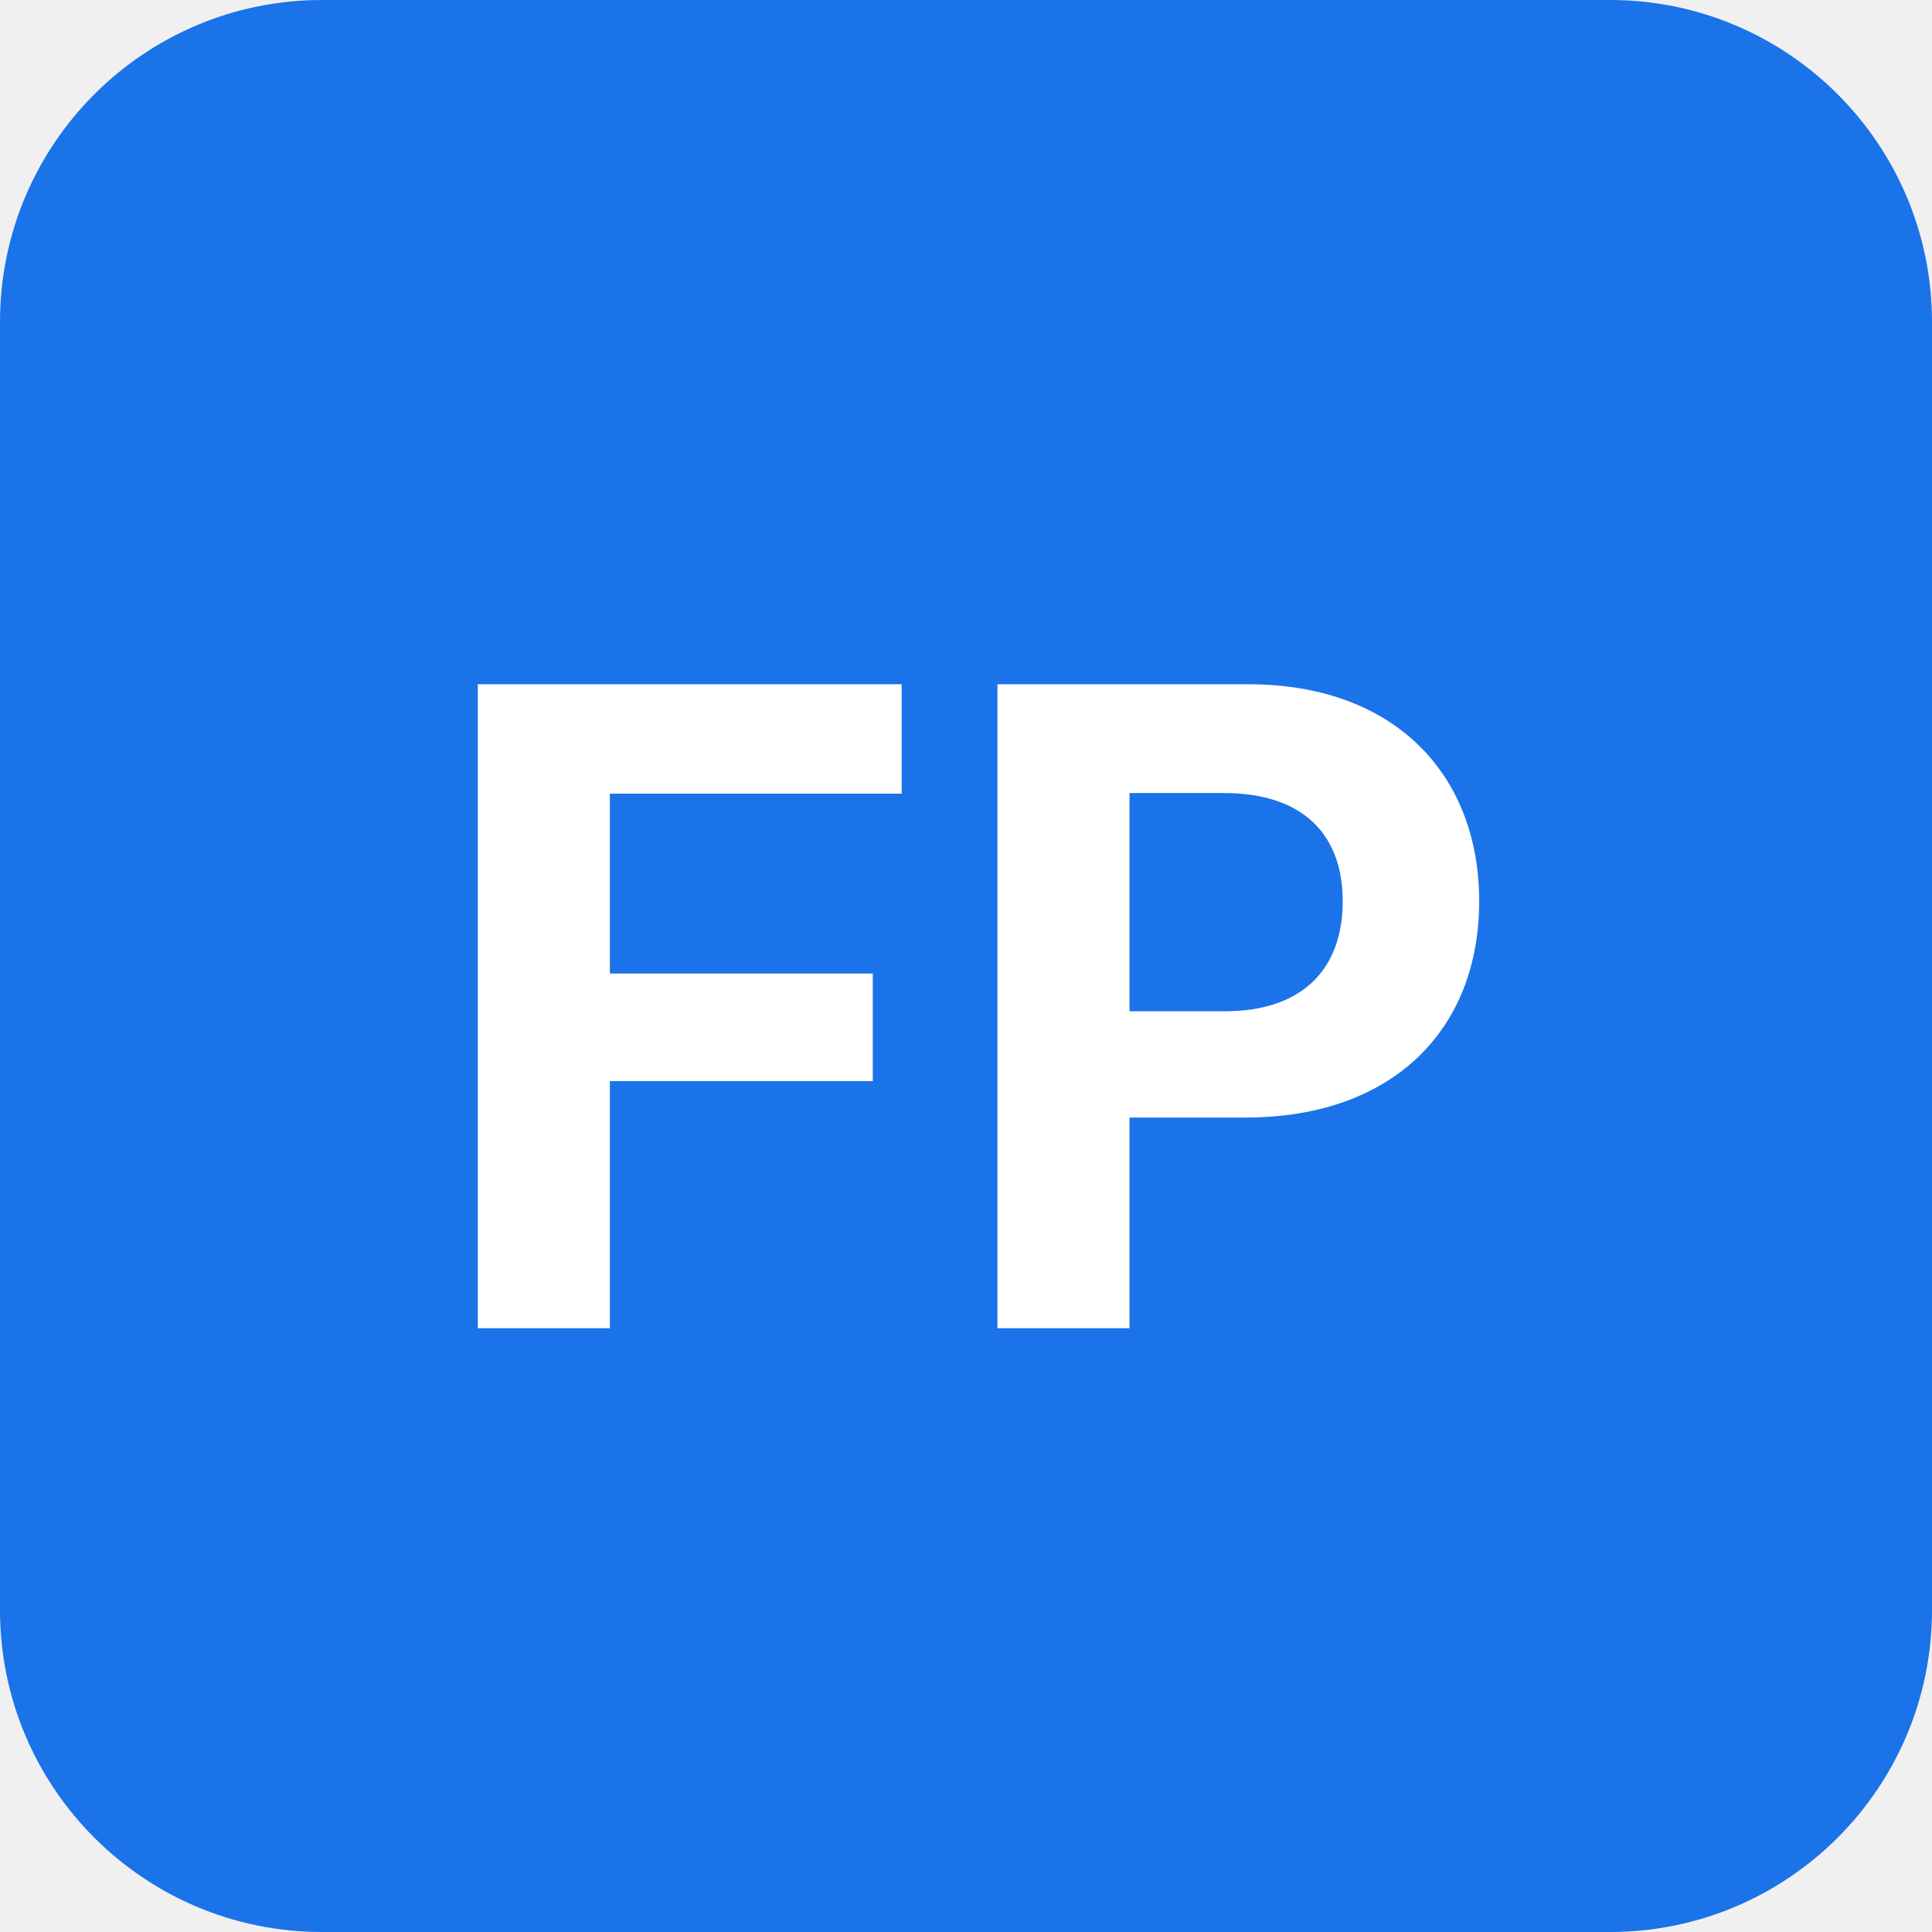
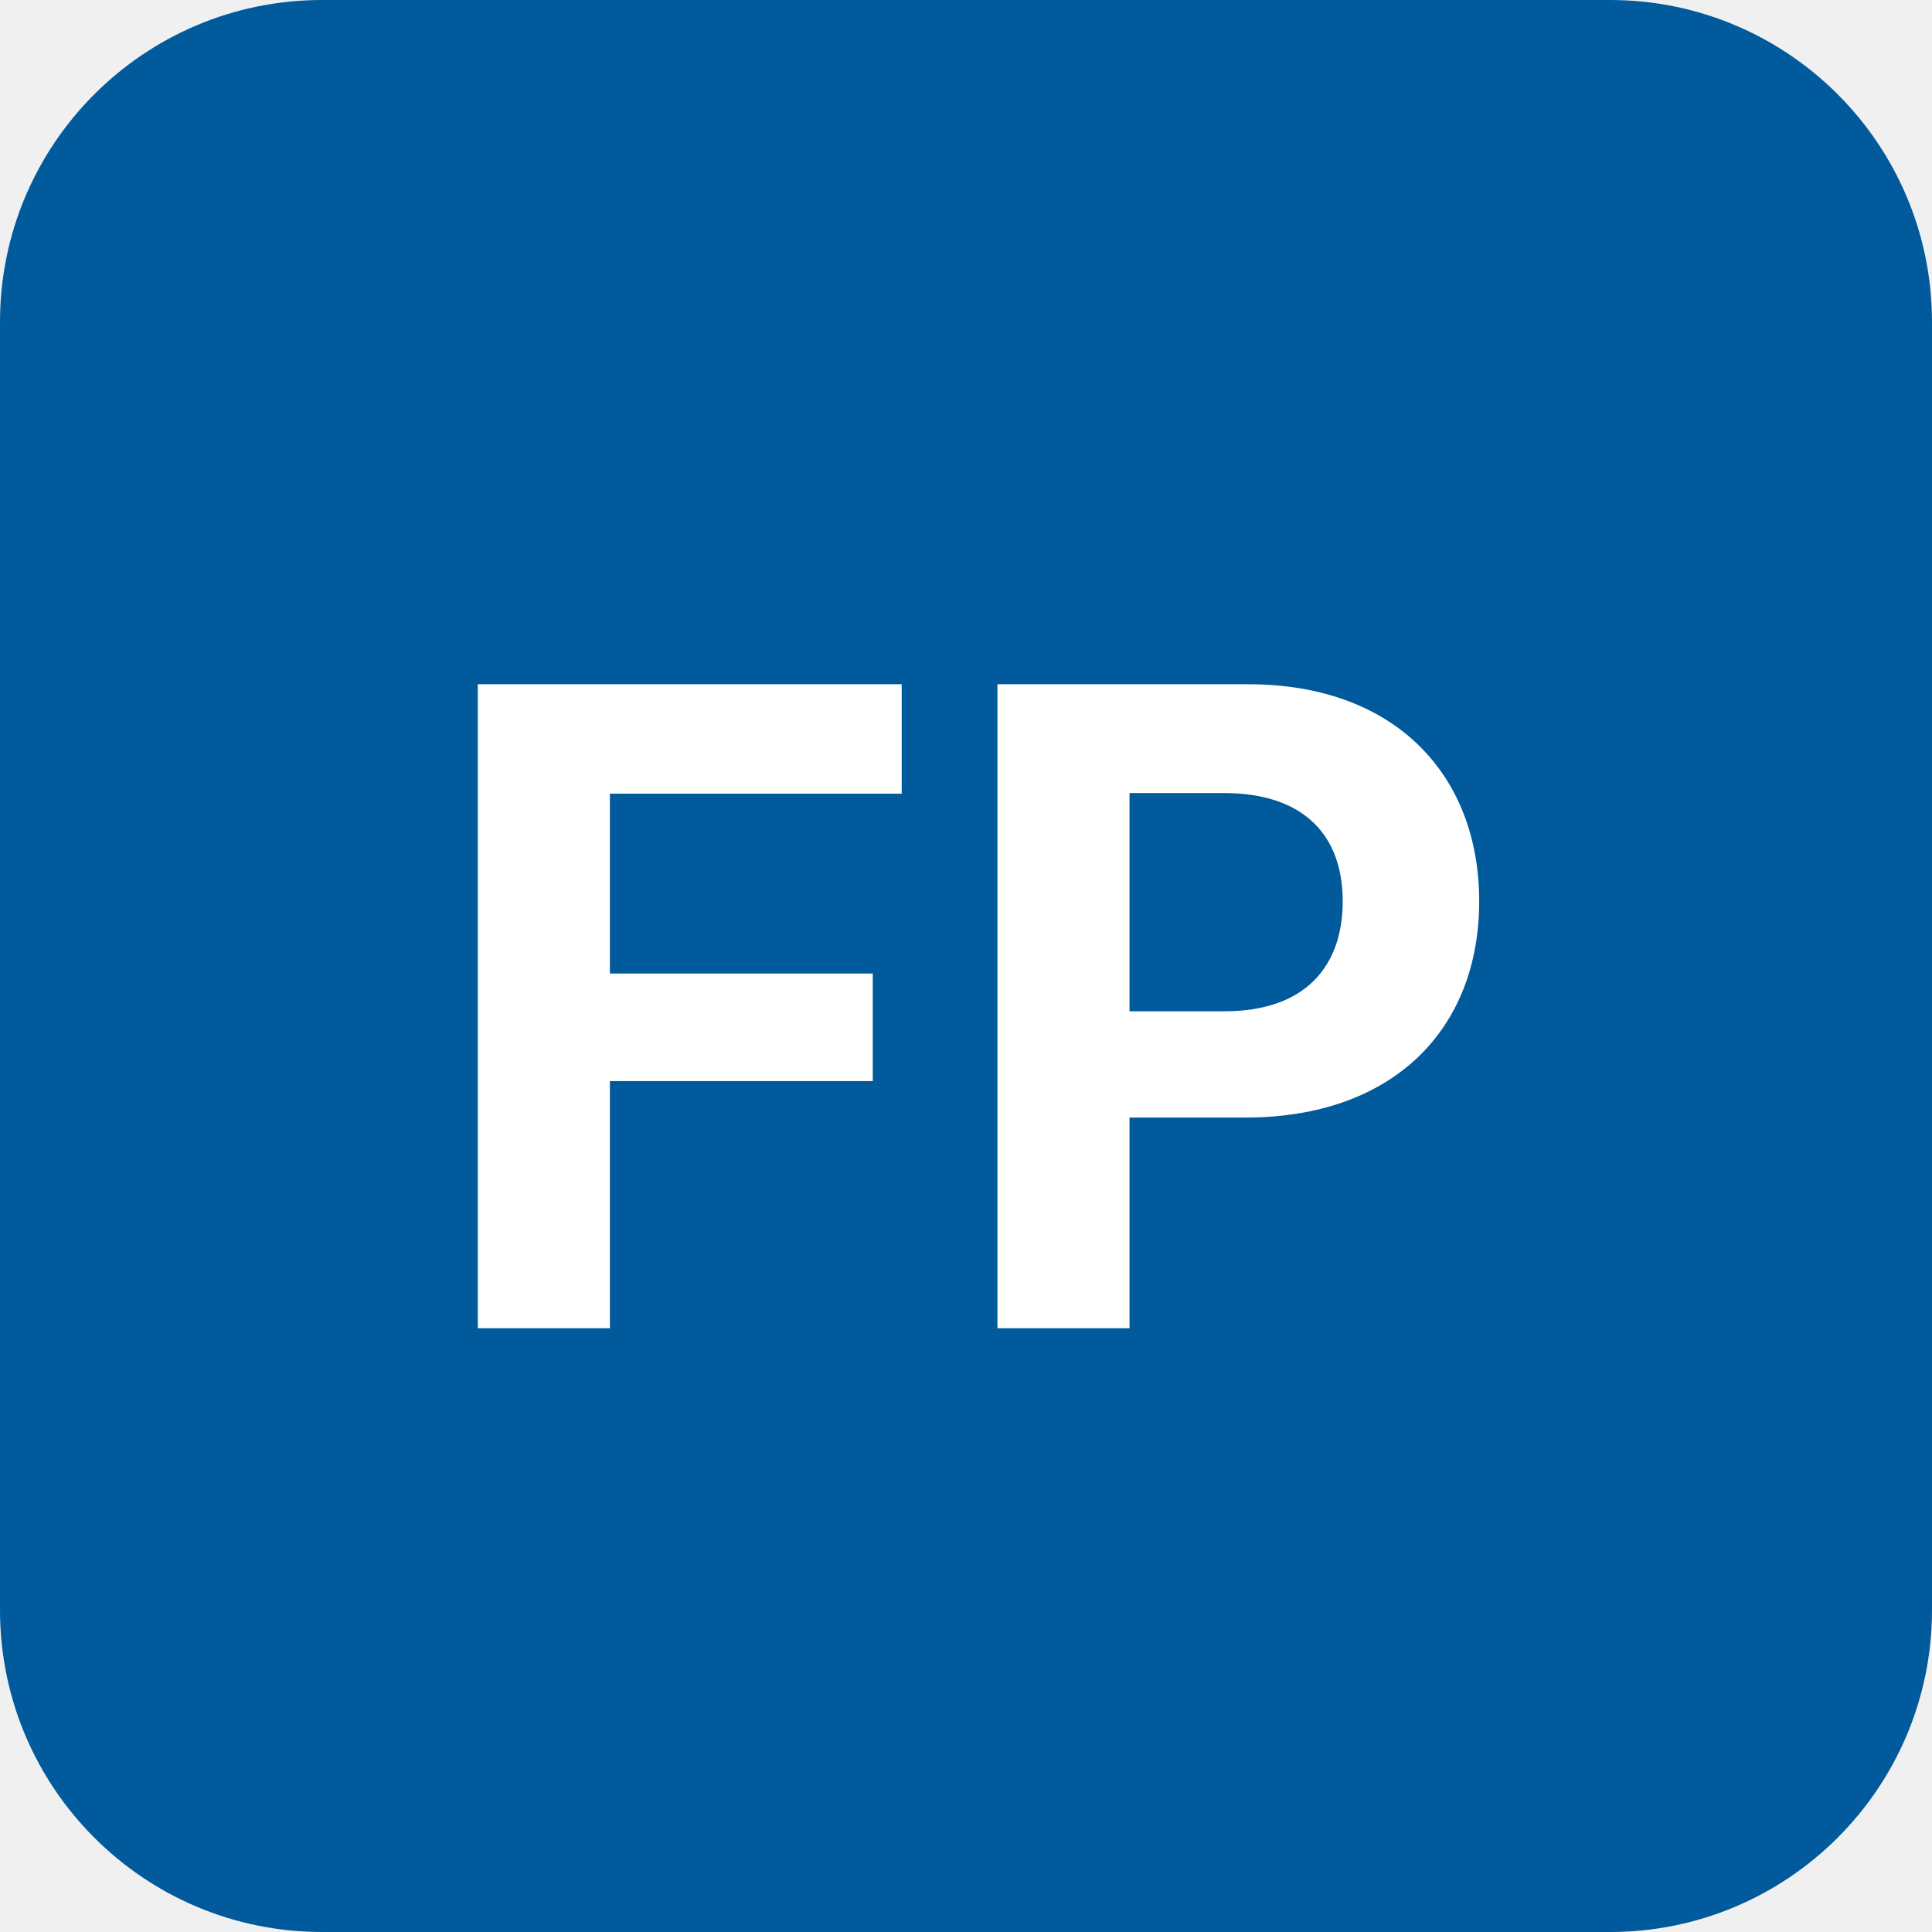
<svg xmlns="http://www.w3.org/2000/svg" viewBox="0 0 48 48" width="48" height="48">
-   <rect width="48" height="48" rx="8" fill="#1a73e8" />
+   <rect width="48" height="48" rx="8" fill="#005a9c" />
  <text x="24" y="33" font-family="system-ui, -apple-system, sans-serif" font-size="22" font-weight="700" fill="white" text-anchor="middle">FP</text>
</svg>
